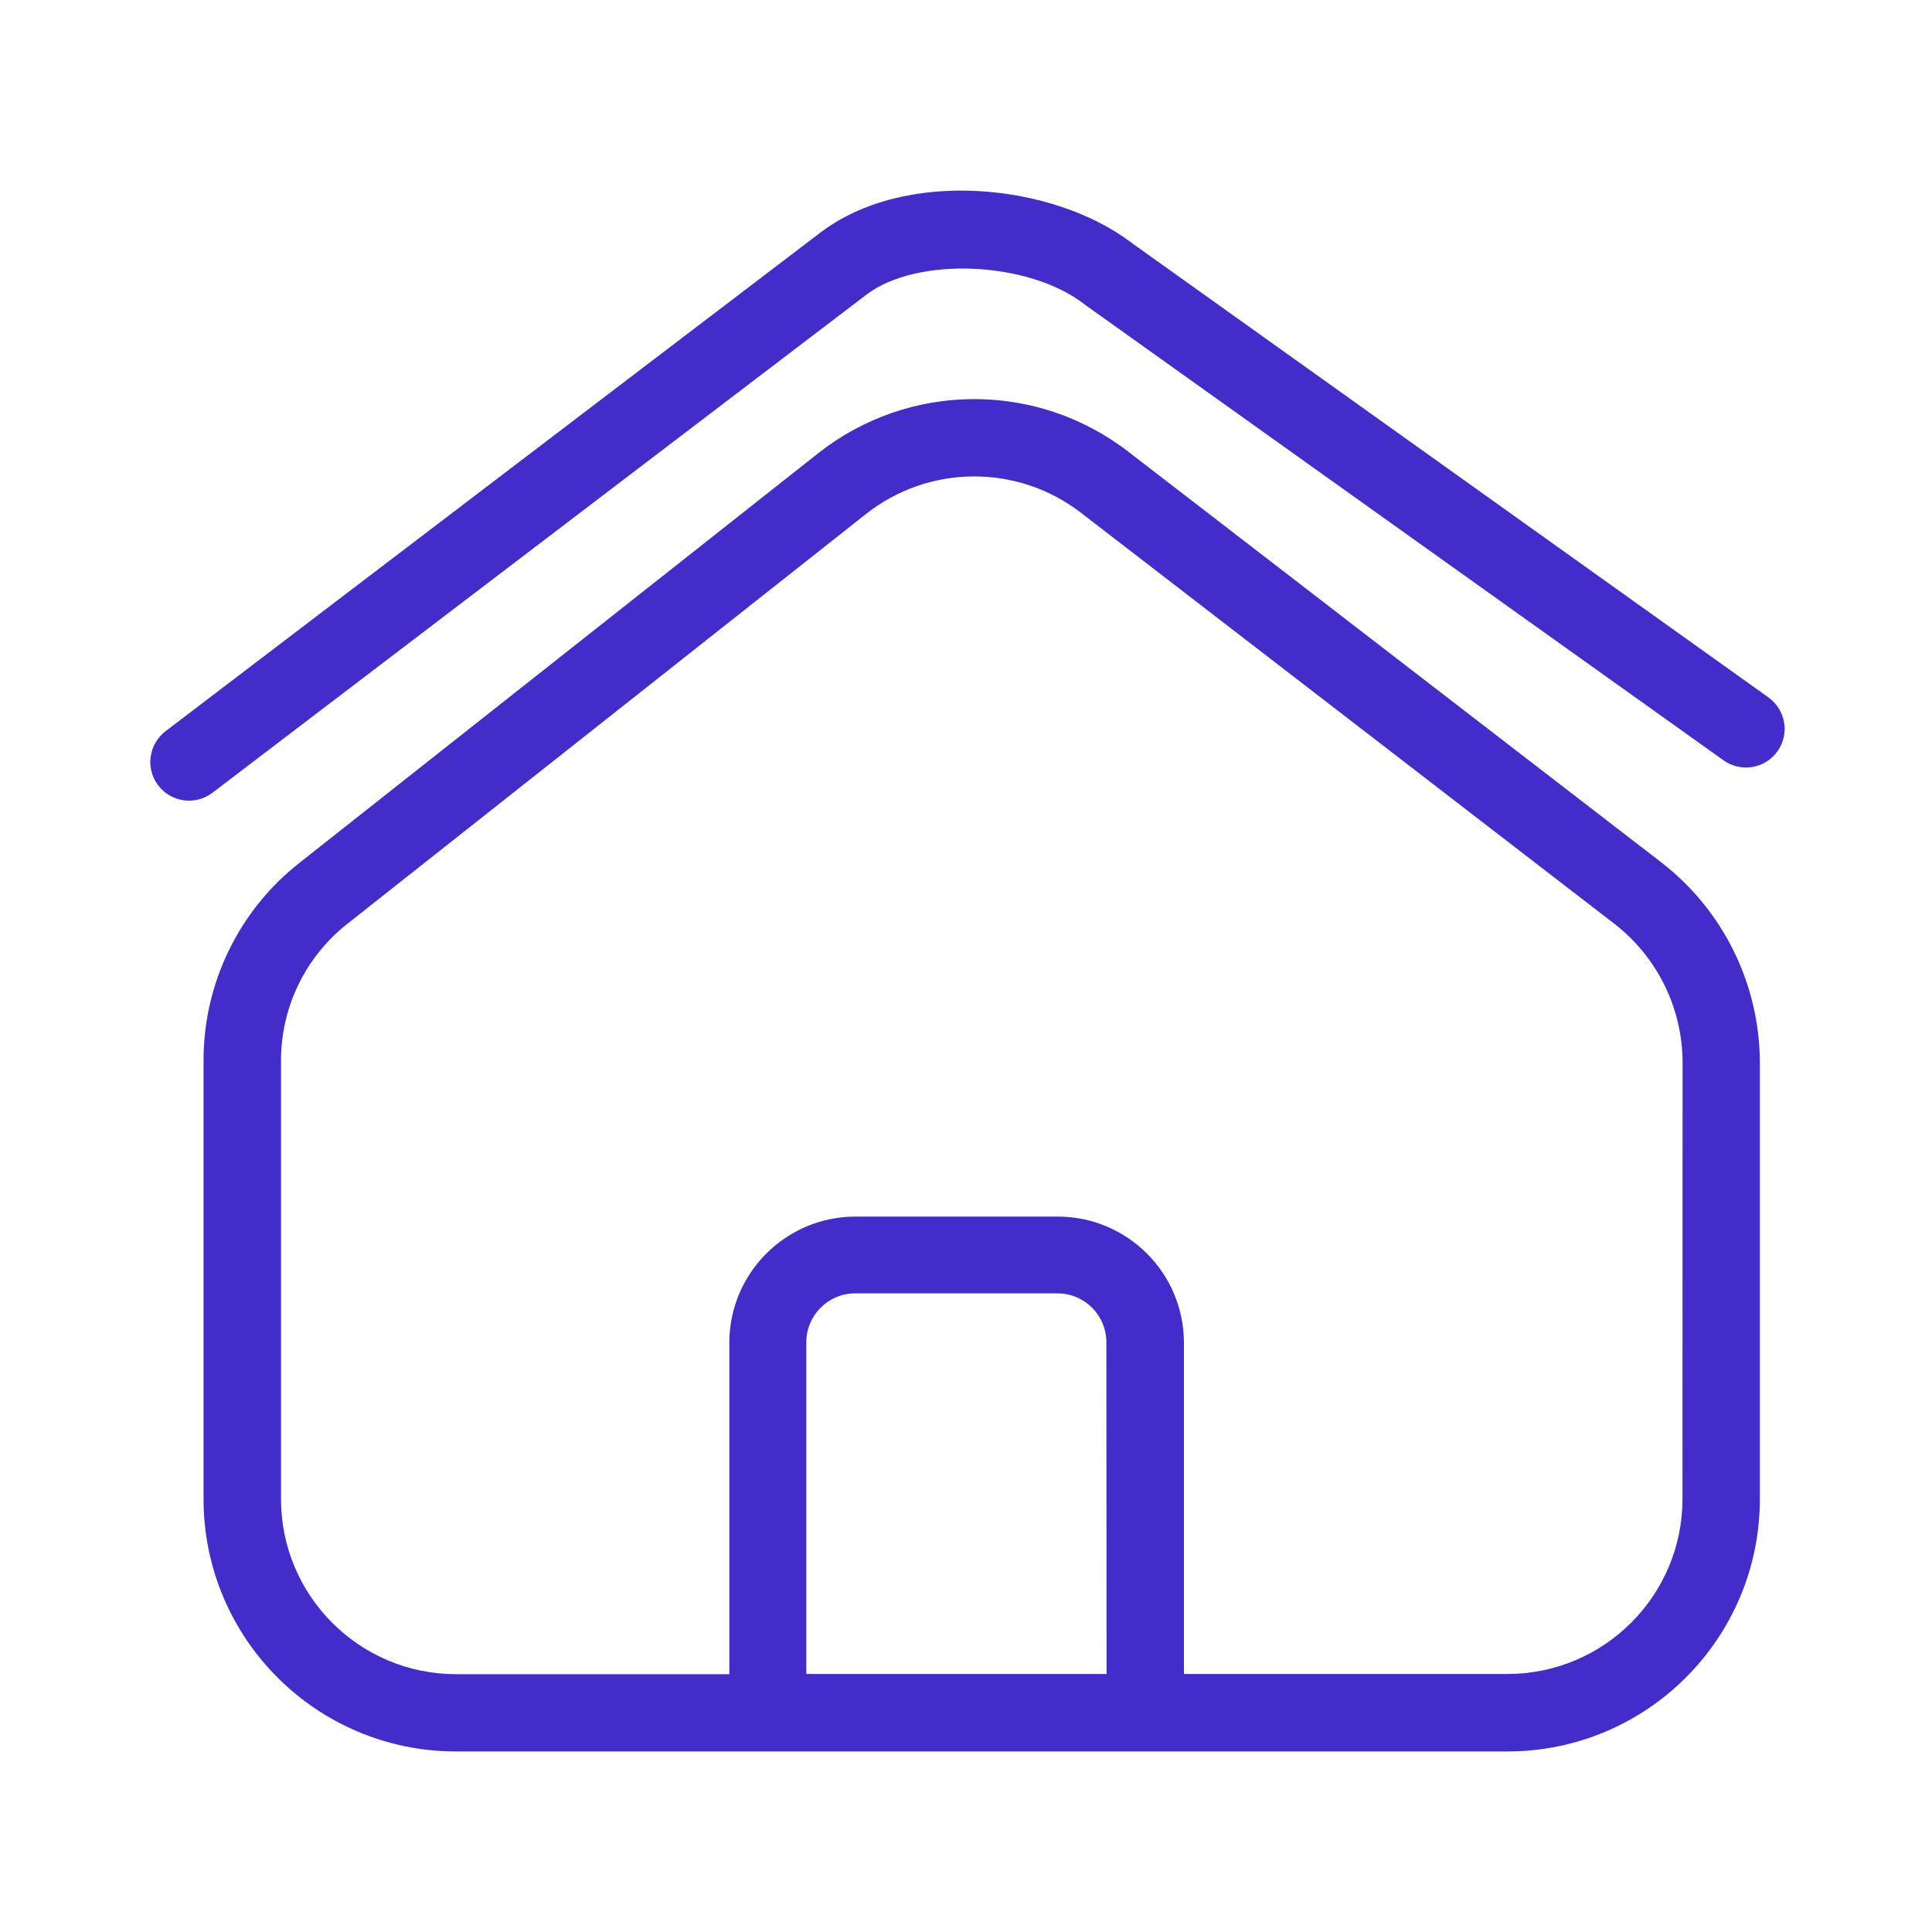
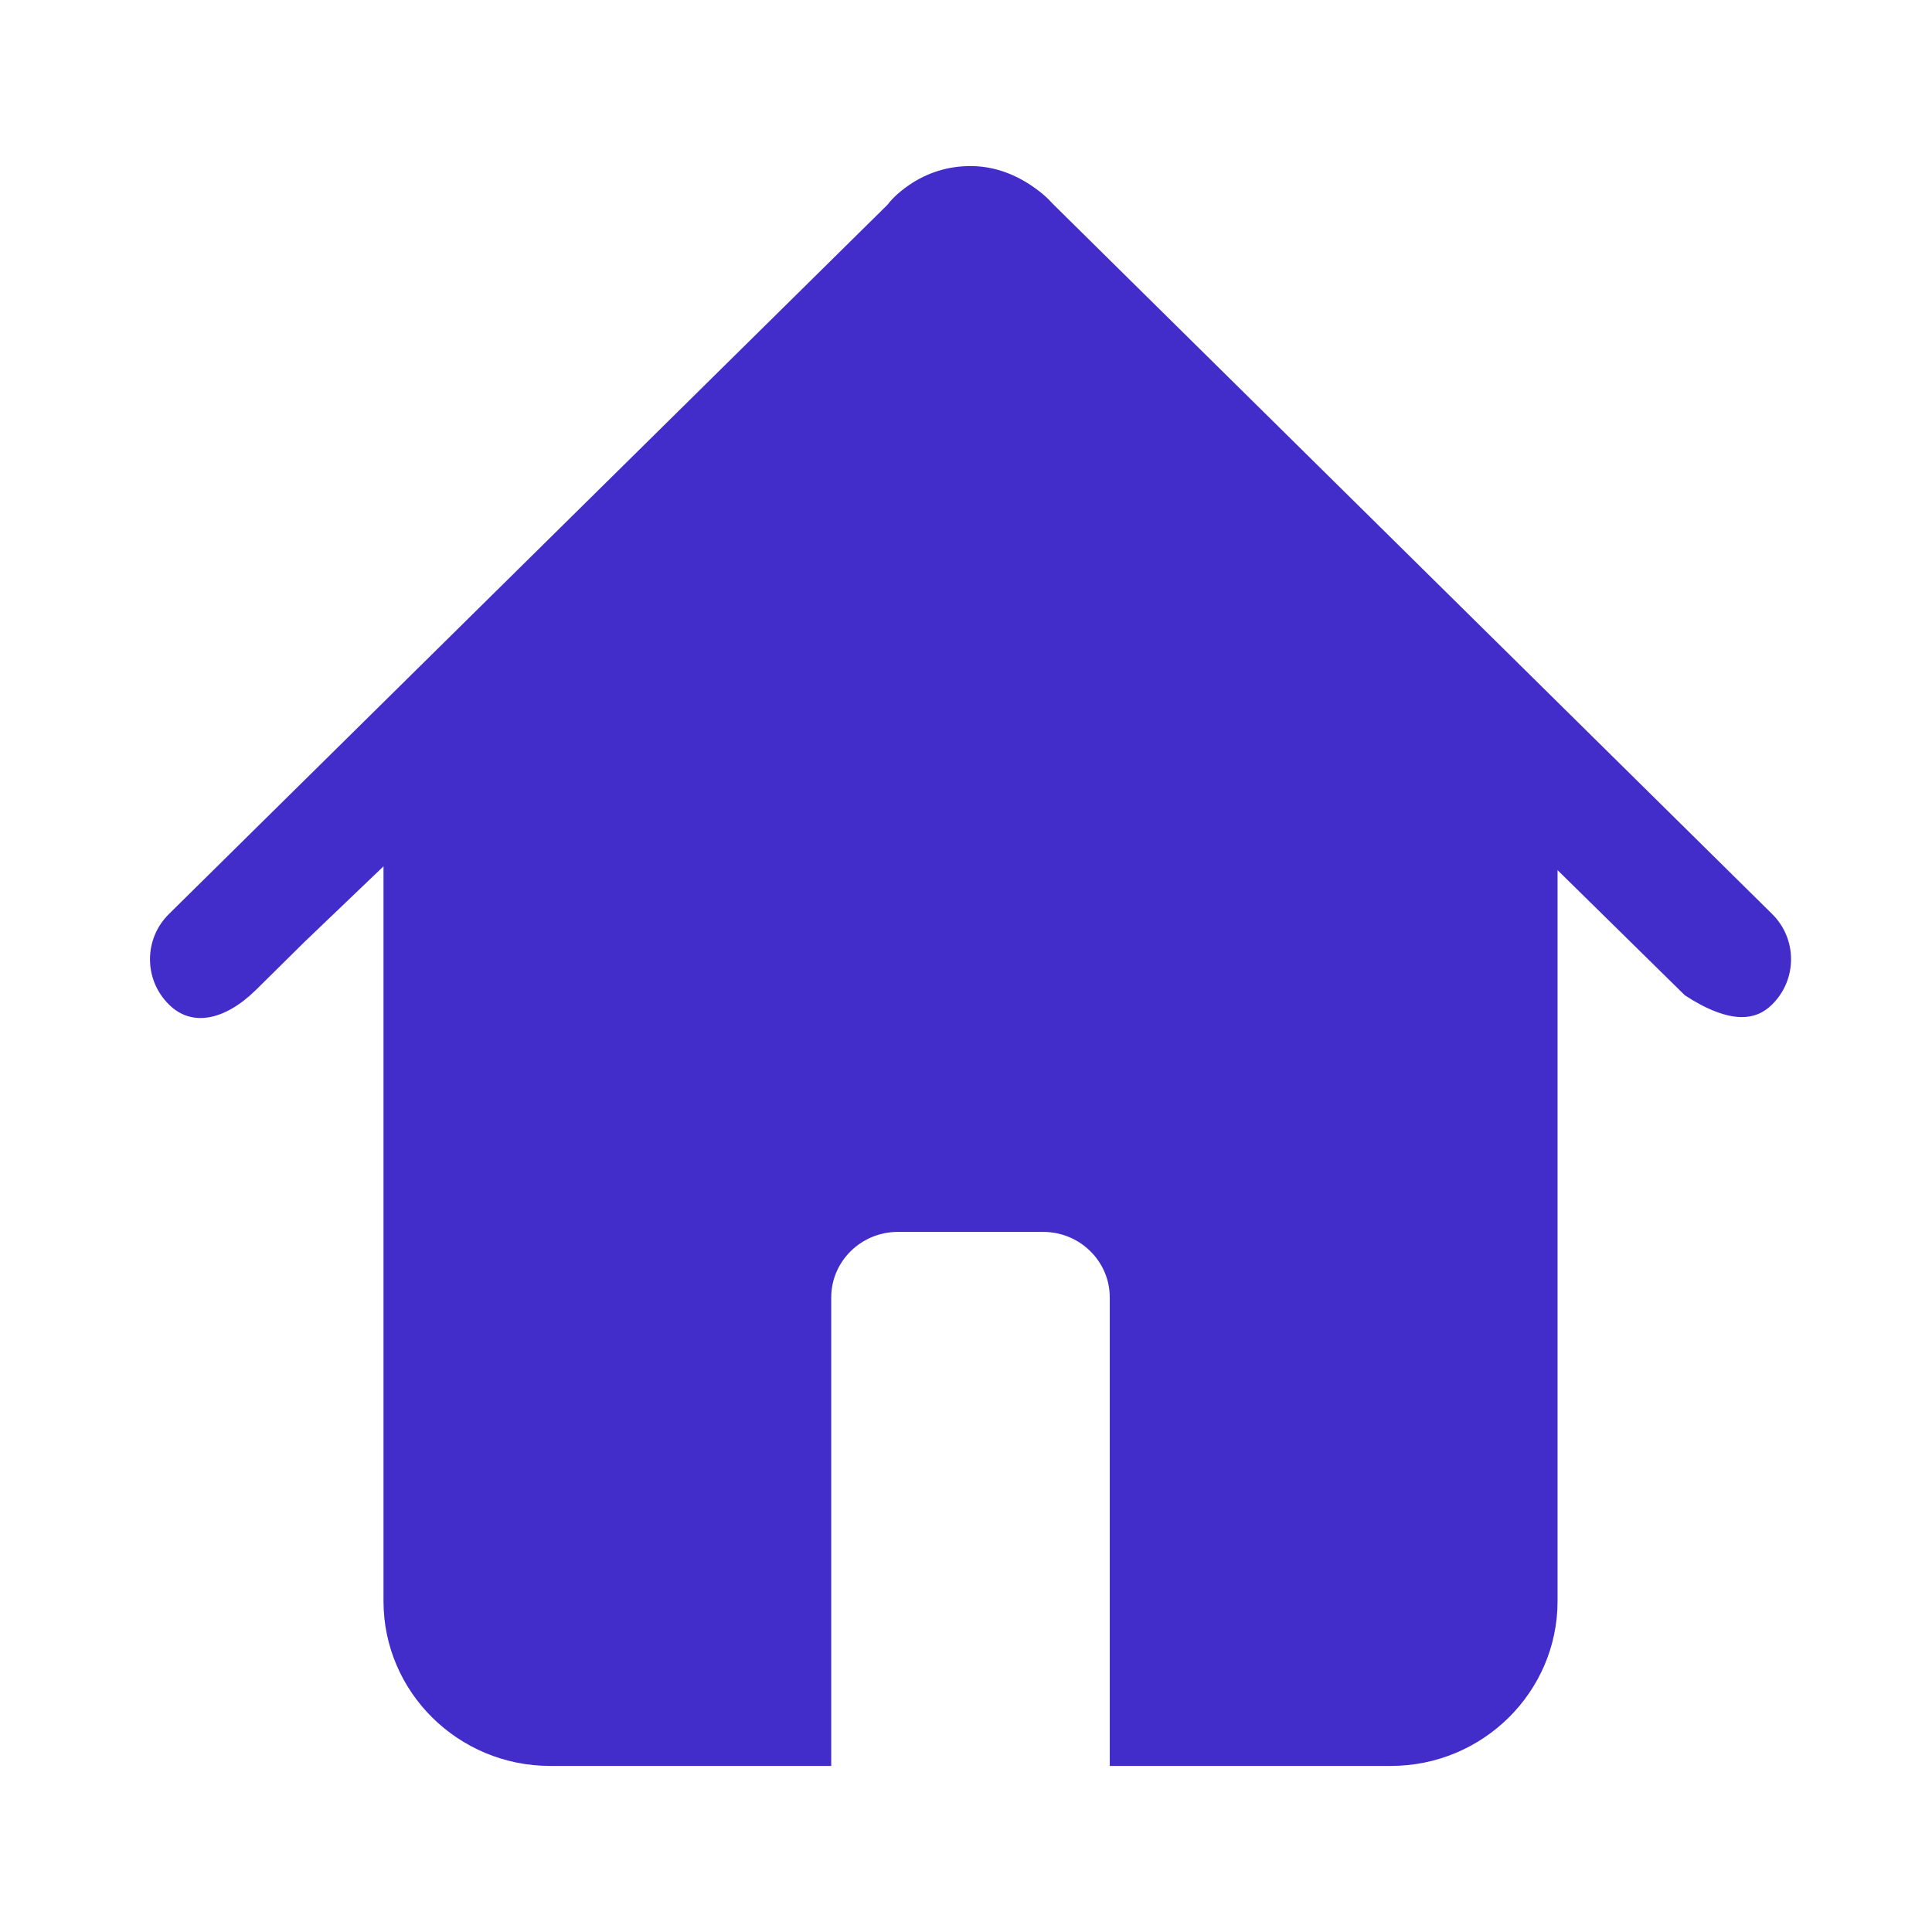
- <svg xmlns="http://www.w3.org/2000/svg" t="1695128514386" class="icon" viewBox="0 0 1024 1024" version="1.1" p-id="5459" width="200" height="200">
-   <path d="M880.64 457.165l-282.675-217.805a133.53 133.53 0 0 0-164.506 1.024L158.72 457.318a133.12 133.12 0 0 0-50.842 104.909v232.397a133.837 133.837 0 0 0 133.734 133.683h557.466a133.837 133.837 0 0 0 133.683-133.683V563.2A134.554 134.554 0 0 0 880.64 457.165z m-294.144 430.08H427.366v-175.872a25.907 25.907 0 0 1 25.6-25.856h107.52a25.907 25.907 0 0 1 25.907 25.856z m305.254-92.723a92.826 92.826 0 0 1-92.723 92.723h-171.52v-175.872a66.918 66.918 0 0 0-66.867-66.56h-107.52a66.918 66.918 0 0 0-66.56 66.56v175.974H241.715a92.826 92.826 0 0 1-92.774-92.723v-232.397A92.16 92.16 0 0 1 184.32 489.472l274.534-216.934a92.621 92.621 0 0 1 114.125-0.717l282.675 217.805a93.235 93.235 0 0 1 36.147 73.574z" fill="#432DCA" p-id="5460" />
-   <path d="M937.216 369.562l-337.51-240.896c-40.96-31.334-120.064-40.09-165.581-4.864L87.706 387.584A20.48 20.48 0 1 0 112.64 420.147l346.47-263.885c26.624-20.48 86.17-18.022 115.814 5.12l0.666 0.512 337.92 241.101a20.48 20.48 0 1 0 23.808-33.331z" fill="#432DCA" p-id="5461" />
+ <svg xmlns="http://www.w3.org/2000/svg" t="1695139351992" class="icon" viewBox="0 0 1024 1024" version="1.1" p-id="22384" width="200" height="200">
+   <path d="M939.175 484.343 557.721 107.755c-1.928-2.289-5.951-6.025-11.568-9.731-10.062-6.628-20.758-10.002-31.784-10.002-11.855 0-22.821 3.405-32.597 10.093-6.478 4.459-9.942 8.466-11.433 10.454L89.607 484.374c-6.523 6.417-10.107 14.973-10.107 24.071 0 9.069 3.585 17.624 10.107 24.042 11.99 11.9 29.495 8.495 46.17-7.923l25.593-25.306 41.892-40.085 0 389.498c0 48.143 39.617 87.308 88.317 87.308l148.993 0L440.572 687.671c0-19.16 15.847-34.736 35.309-34.736l77.02 0c19.478 0 35.294 15.576 35.294 34.736l0 248.307 149.009 0c48.686 0 88.333-39.165 88.333-87.308L825.537 461.19l67.485 66.355c11.508 7.532 21.842 11.539 30.217 11.539 6.236 0 11.449-2.169 15.937-6.598 6.507-6.417 10.093-14.943 10.123-24.042C949.298 499.347 945.713 490.79 939.175 484.343z" fill="#432DCA" p-id="22385" />
</svg>
